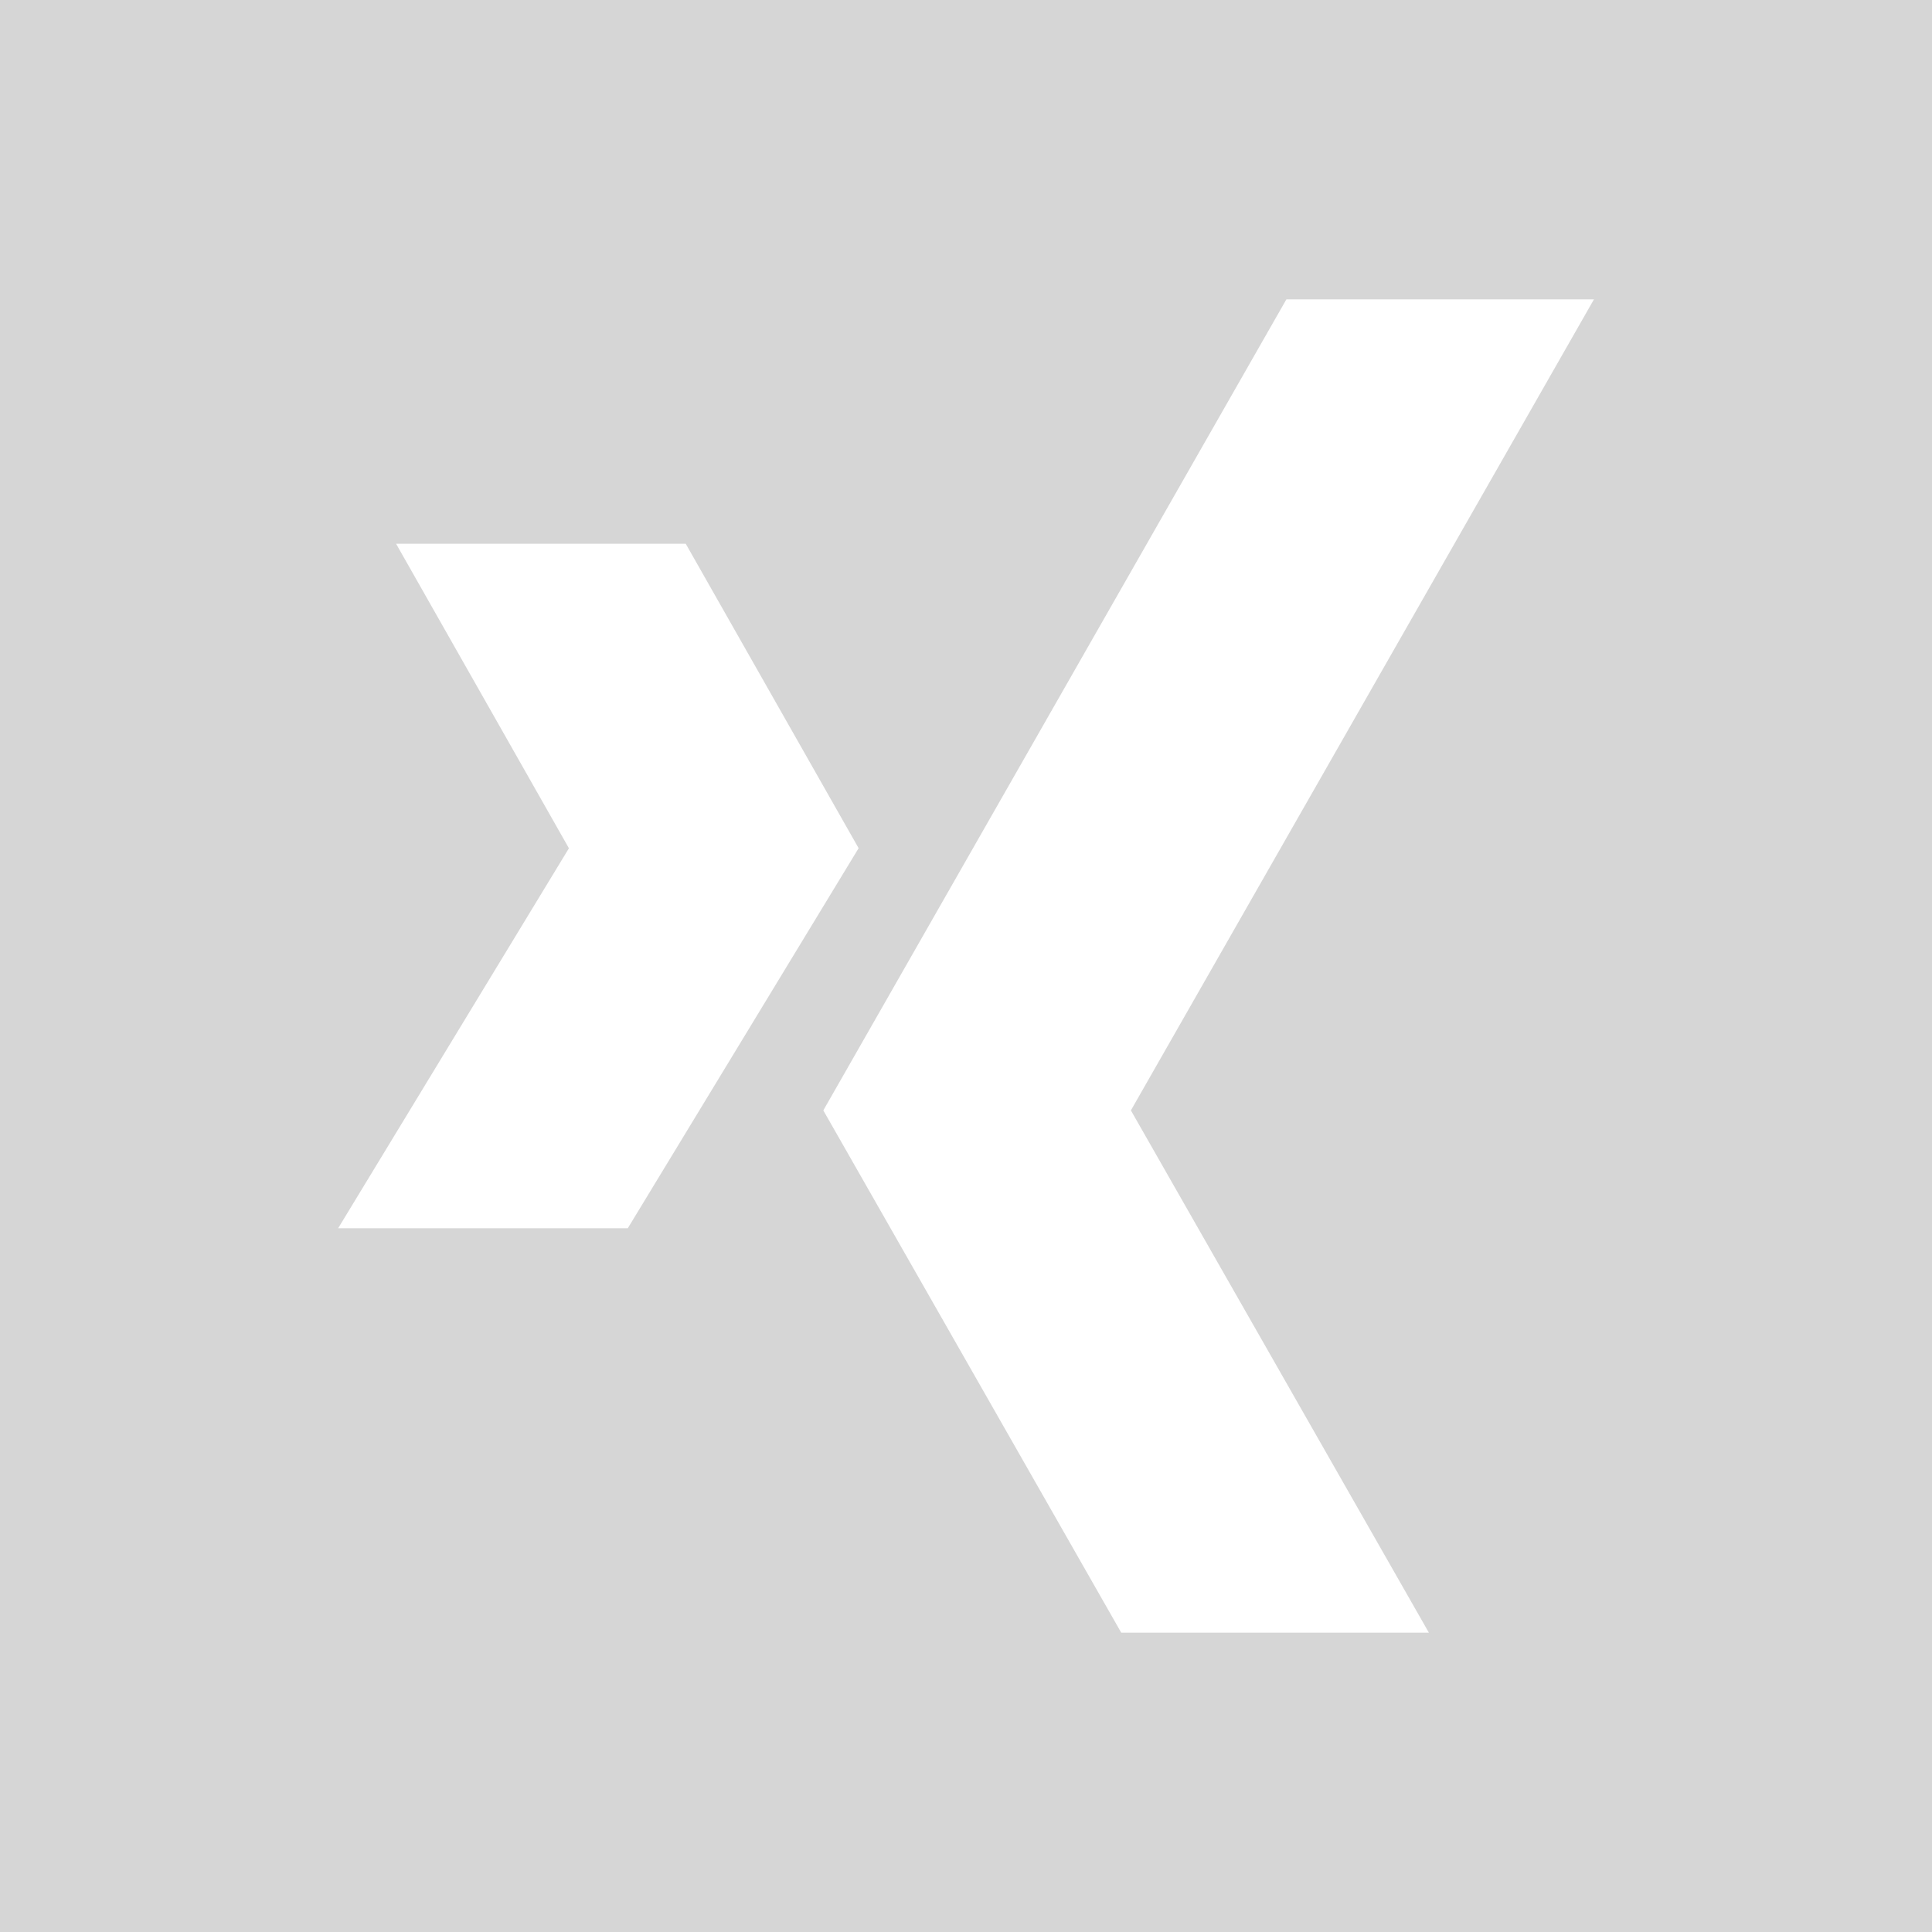
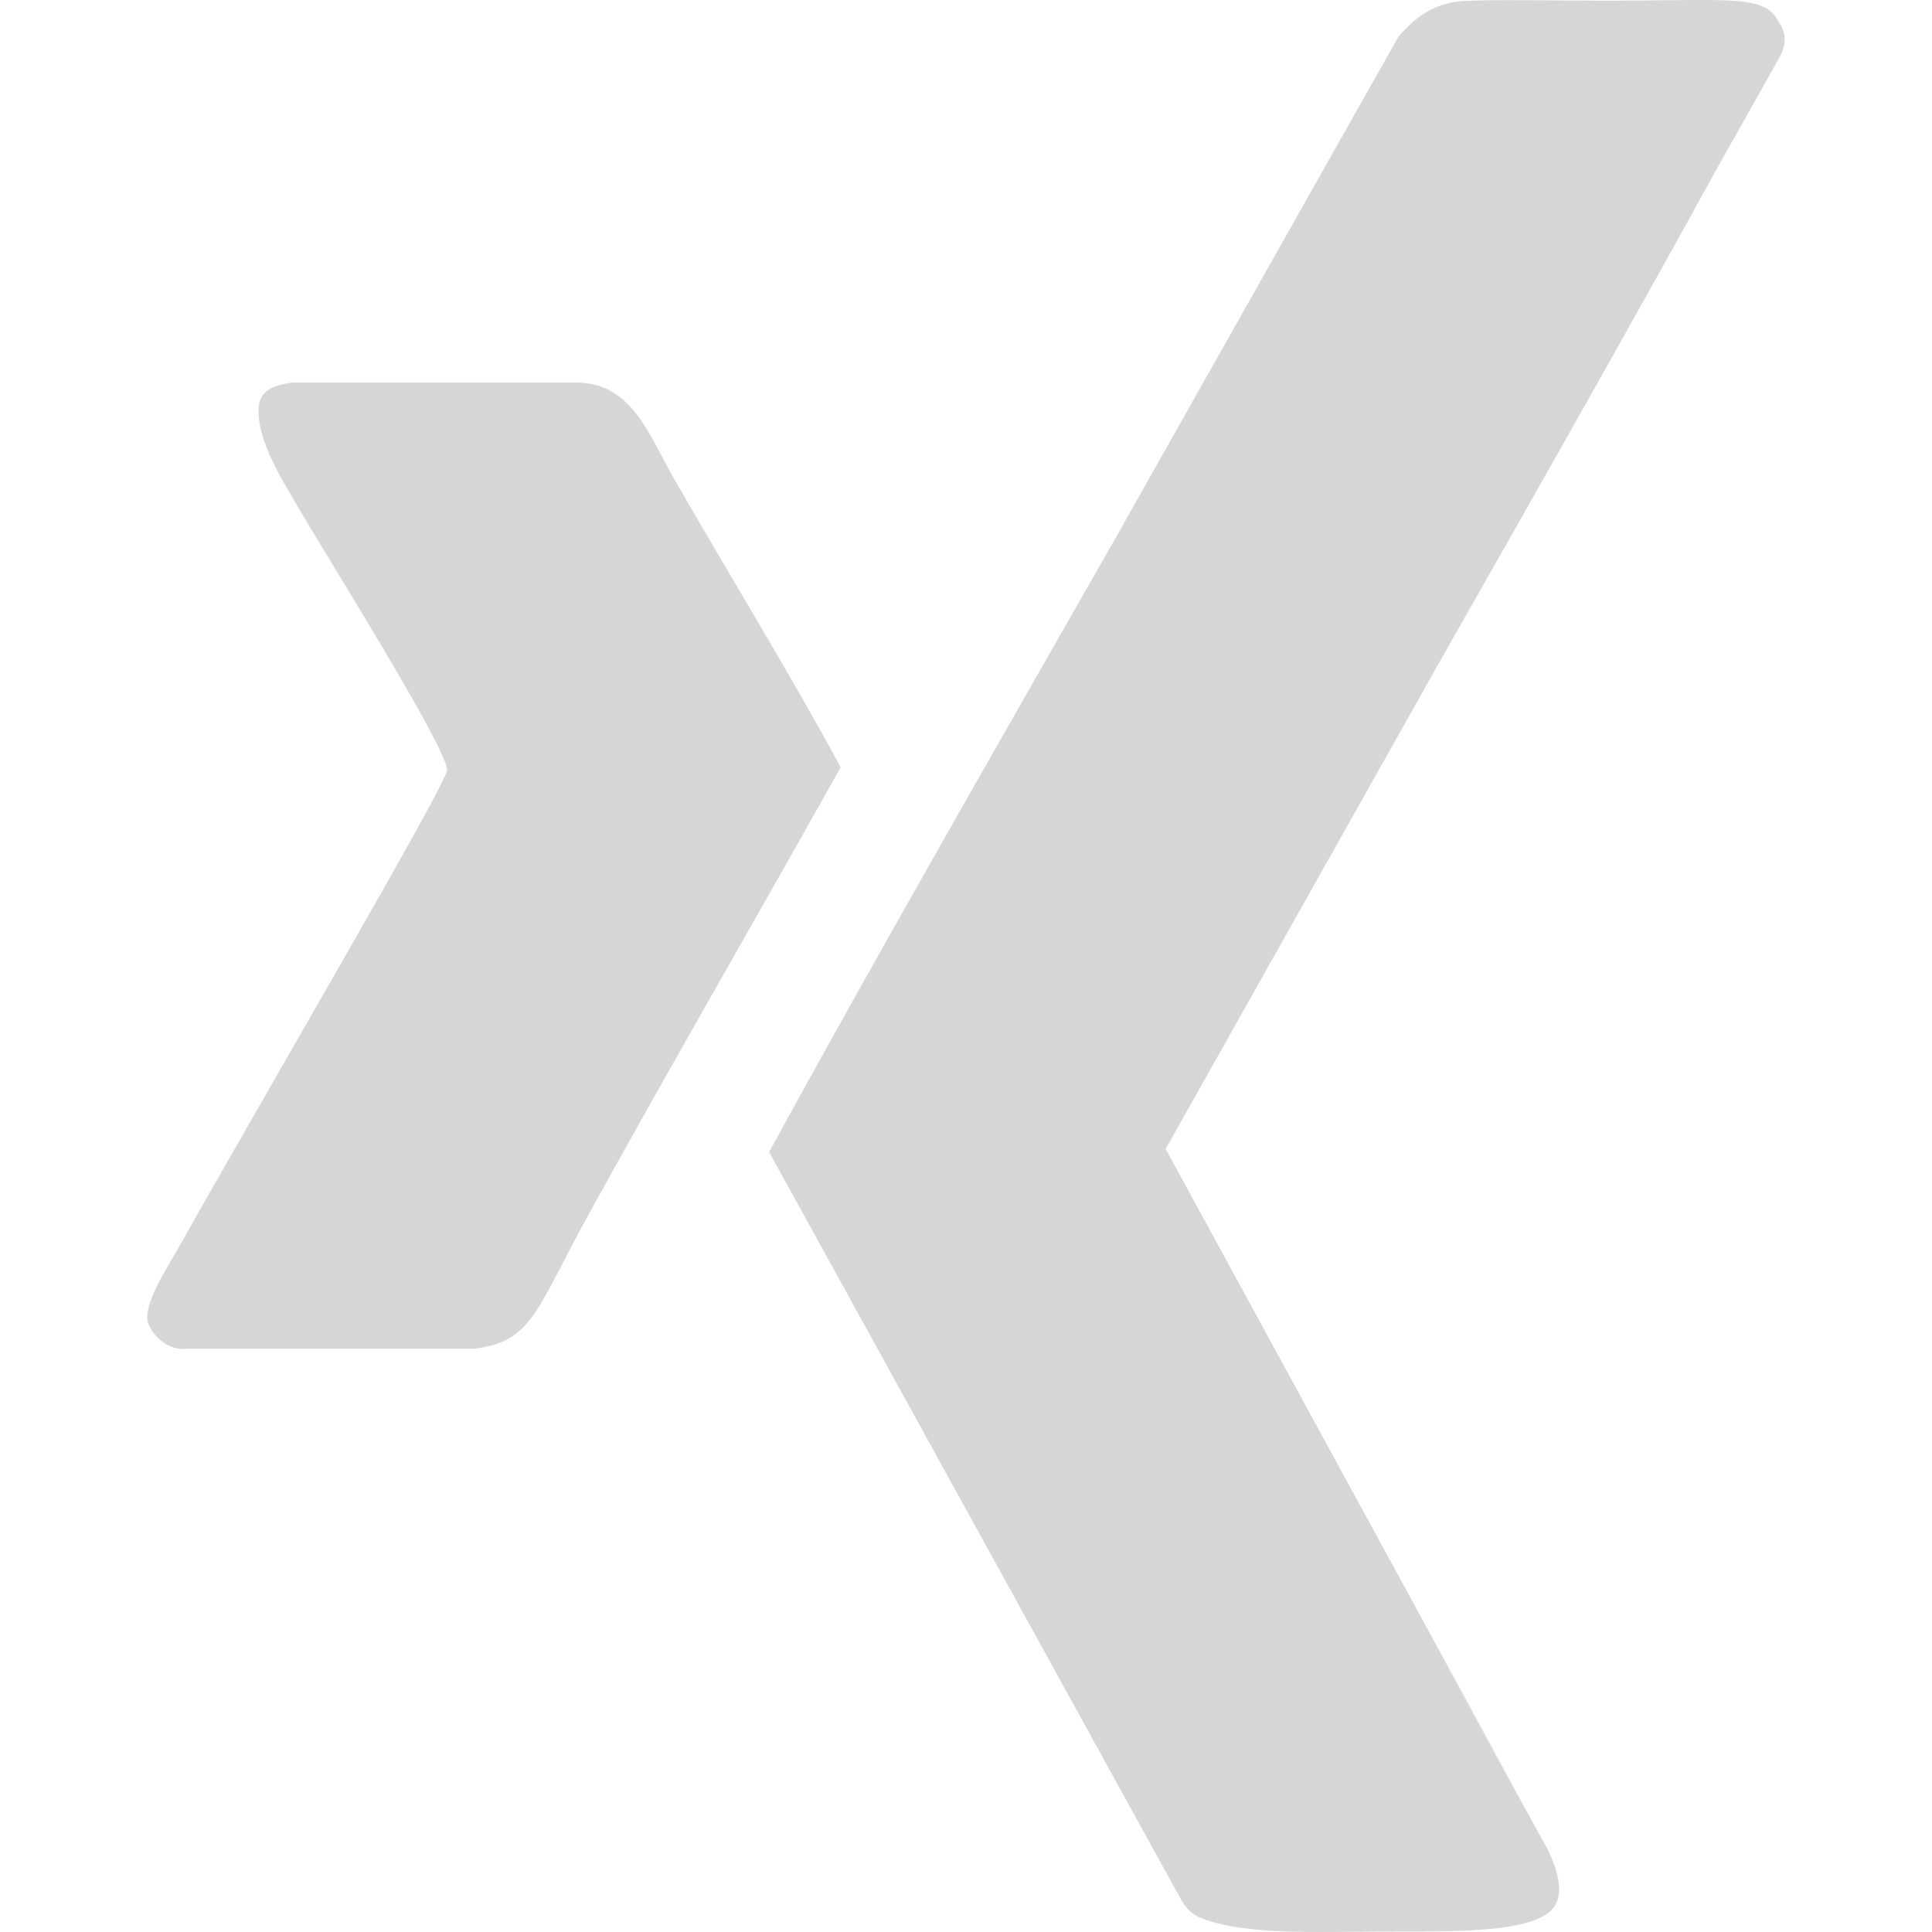
- <svg xmlns="http://www.w3.org/2000/svg" fill="#D6D6D6" height="800px" width="800px" version="1.1" id="Layer_1" viewBox="0 0 455 455" xml:space="preserve" stroke="#D6D6D6">
-   <g id="SVGRepo_bgCarrier" stroke-width="0" />
-   <g id="SVGRepo_tracerCarrier" stroke-linecap="round" stroke-linejoin="round" />
-   <g id="SVGRepo_iconCarrier">
-     <path style="fill-rule:evenodd;clip-rule:evenodd;" d="M0,0v455h455V0H0z M78.75,289.756l54.653-89.993l-40.981-72.205h69.366 l41.002,72.205l-54.657,89.993H78.75z M337.369,385h-73.605l-70.442-123.493L302.663,70h73.587L266.91,261.507L337.369,385z" />
+ <svg xmlns="http://www.w3.org/2000/svg" version="1.1" width="512" height="512" x="0" y="0" viewBox="0 0 300.5 300.5" style="enable-background:new 0 0 512 512" xml:space="preserve" class="">
+   <g>
+     <path d="M276.384 2.934C274.112-.619 269.55.014 252.639.092c-10.146.048-19.983-.213-24.952.062-4.463.247-7.68 2.526-10.248 5.677l-8.313 14.73-36.113 63.999c-18.332 32.126-36.759 64.242-53.388 94.613l50.088 90.901 13.986 25.383c1.449 2.508 2.993 2.887 4.564 3.371 7.254 2.233 17.856 1.584 29.318 1.584 9.734 0 22.387.176 24.473-4.367 1.043-2.273.13-5.324-1.32-8.388 0 0-8.016-14.457-18.52-33.549 4.877 8.817 9.789 17.676 14.731 26.604L181.3 178.706c1.254 2.387 2.522 4.766 3.785 7.148-1.35-2.535-2.619-4.931-3.785-7.148l42.133-74.92c14.614-25.715 29.268-51.489 43.624-77.573l.054-.097.014-.023-.01.017 9.774-17.381c1.34-2.766.52-4.188-.505-5.795zM104.779 74.358c-3.67-6.393-6.443-14.728-14.839-14.842H45.415c-2.429.348-4.608.959-5.102 3.246-.794 4.819 3.31 11.438 5.572 15.31 5.262 9.038 23.787 38.482 23.645 41.737-.092 2.182-29.117 51.734-41.734 74.205-1.877 3.336-5.91 9.348-4.642 12.058 1.327 2.835 3.962 3.892 5.564 3.712h44.993c9.191-1.119 9.599-5.981 18.081-21.336 12.985-23.506 26.829-47.39 38.961-69.103-7.499-13.934-17.469-30.171-25.974-44.987z" fill="#d6d6d6" opacity="1" data-original="#000000" class="" />
  </g>
</svg>
